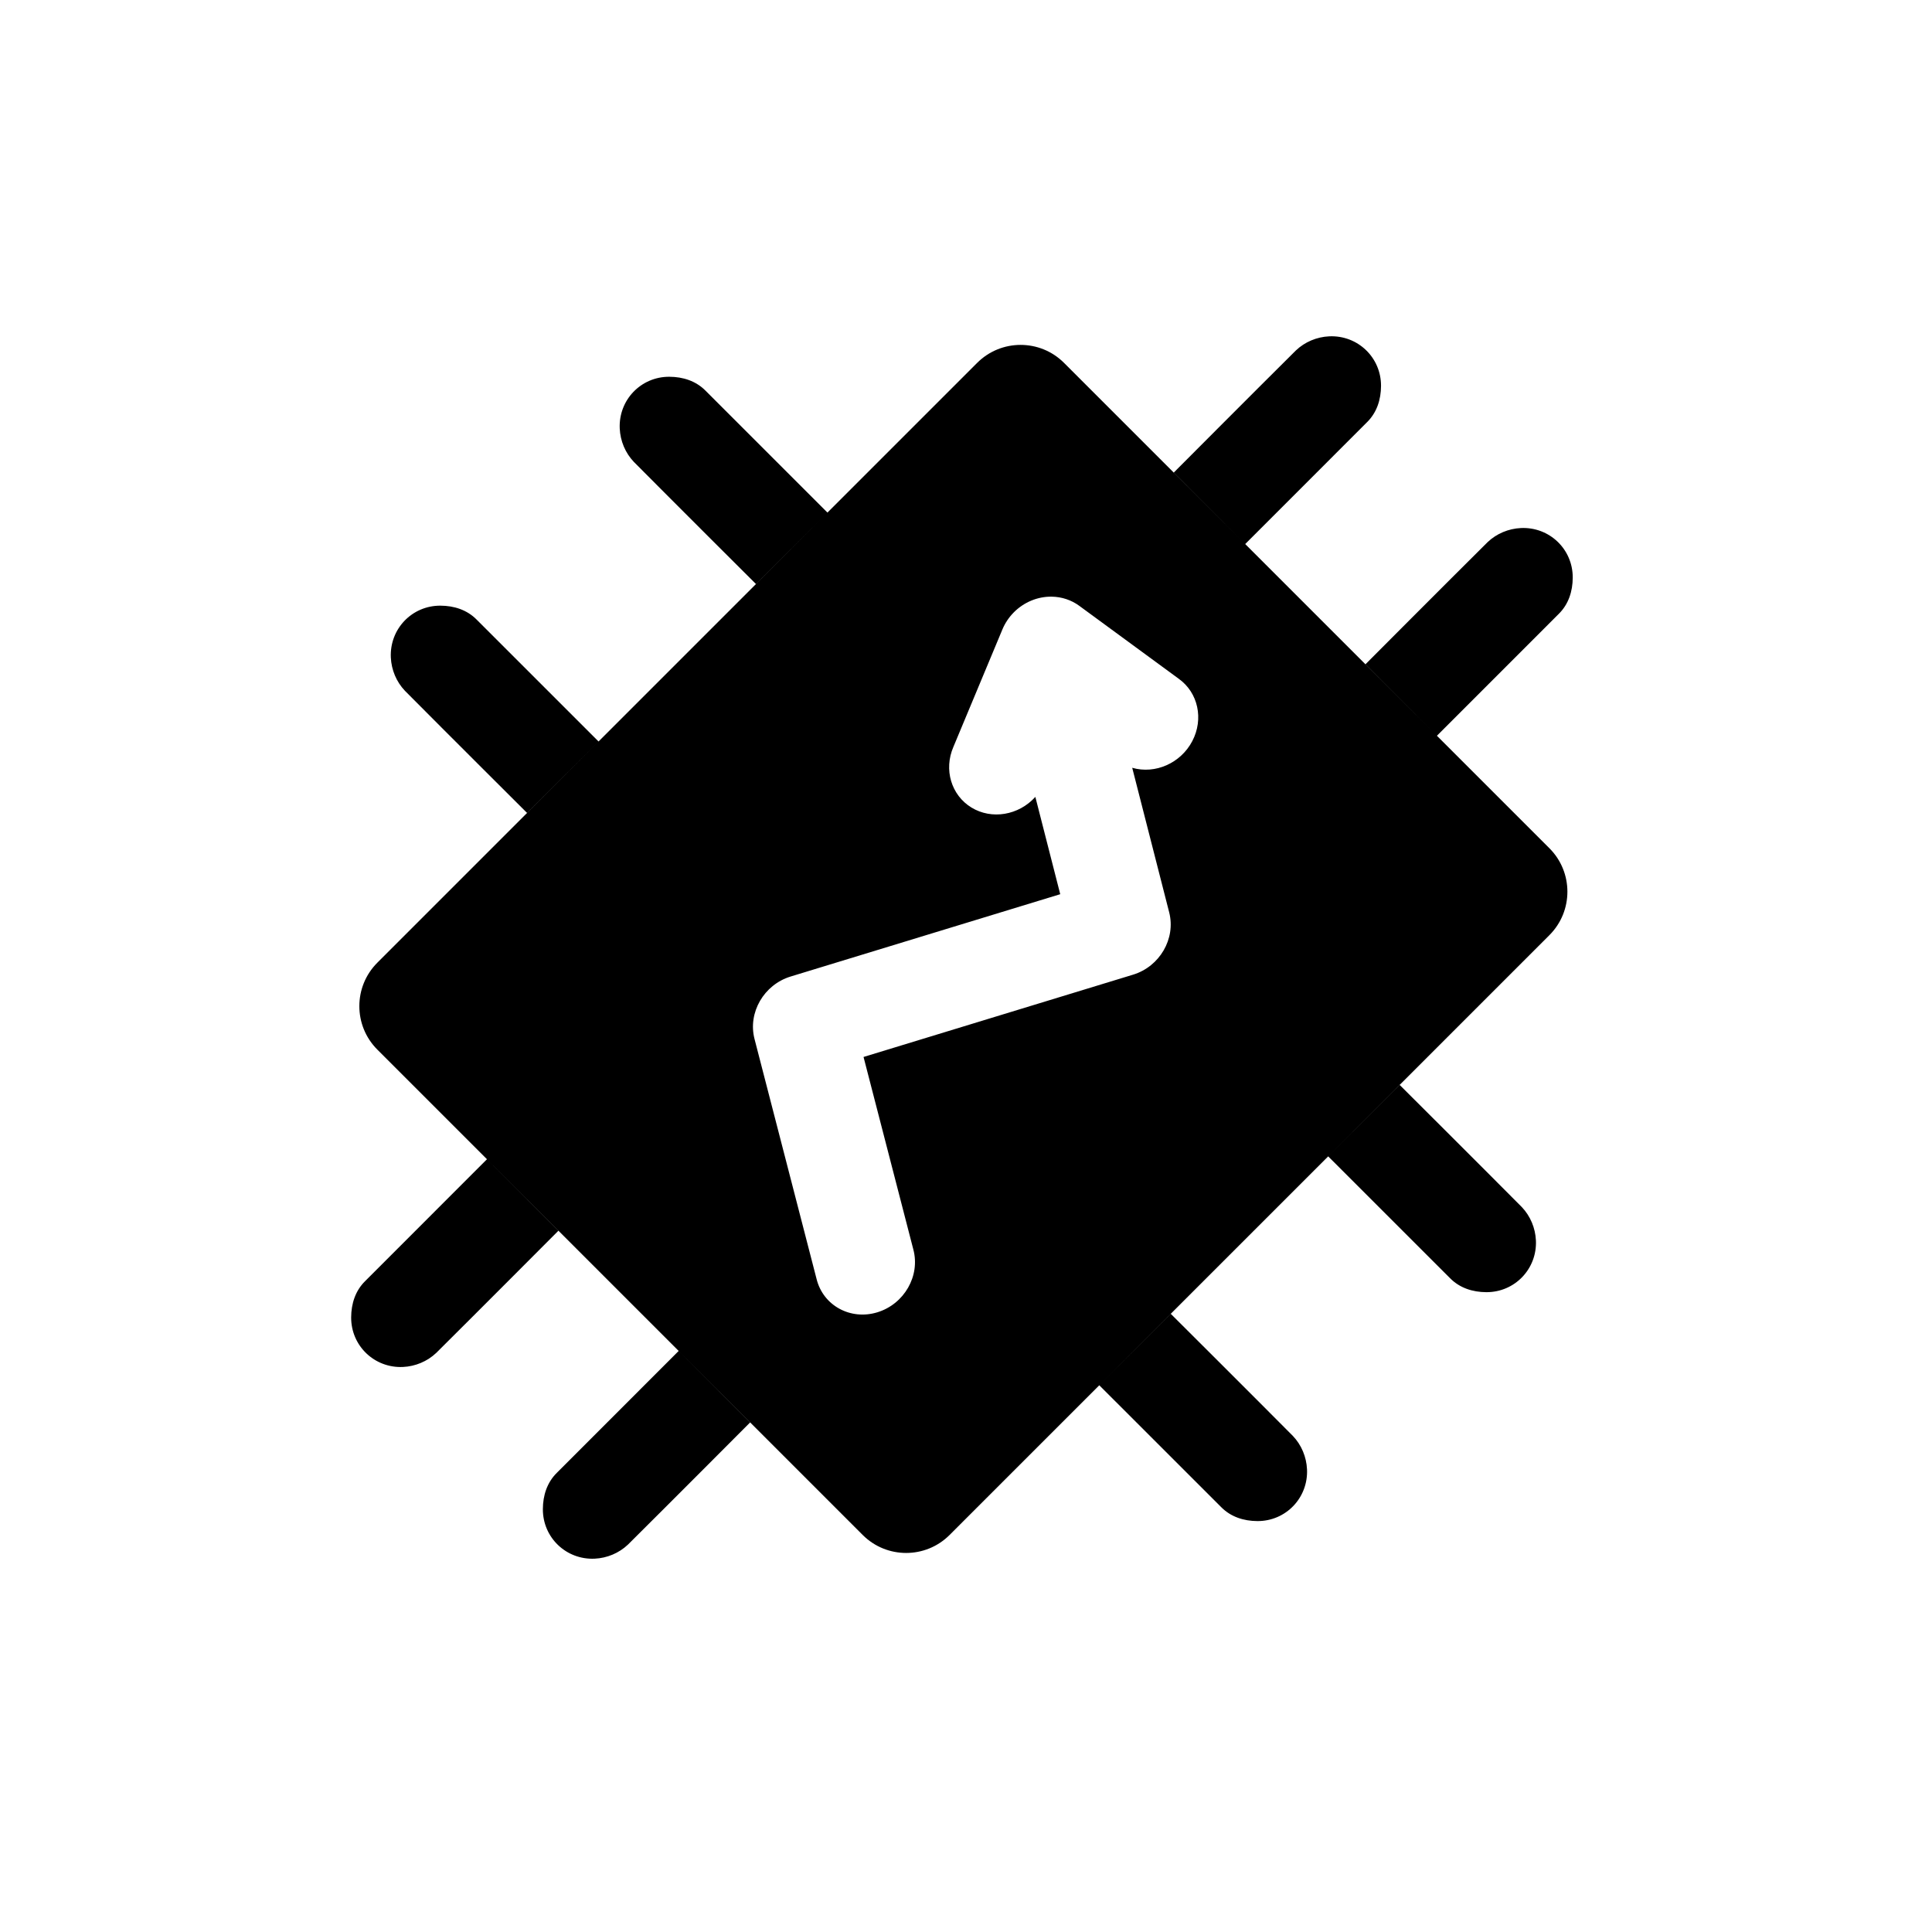
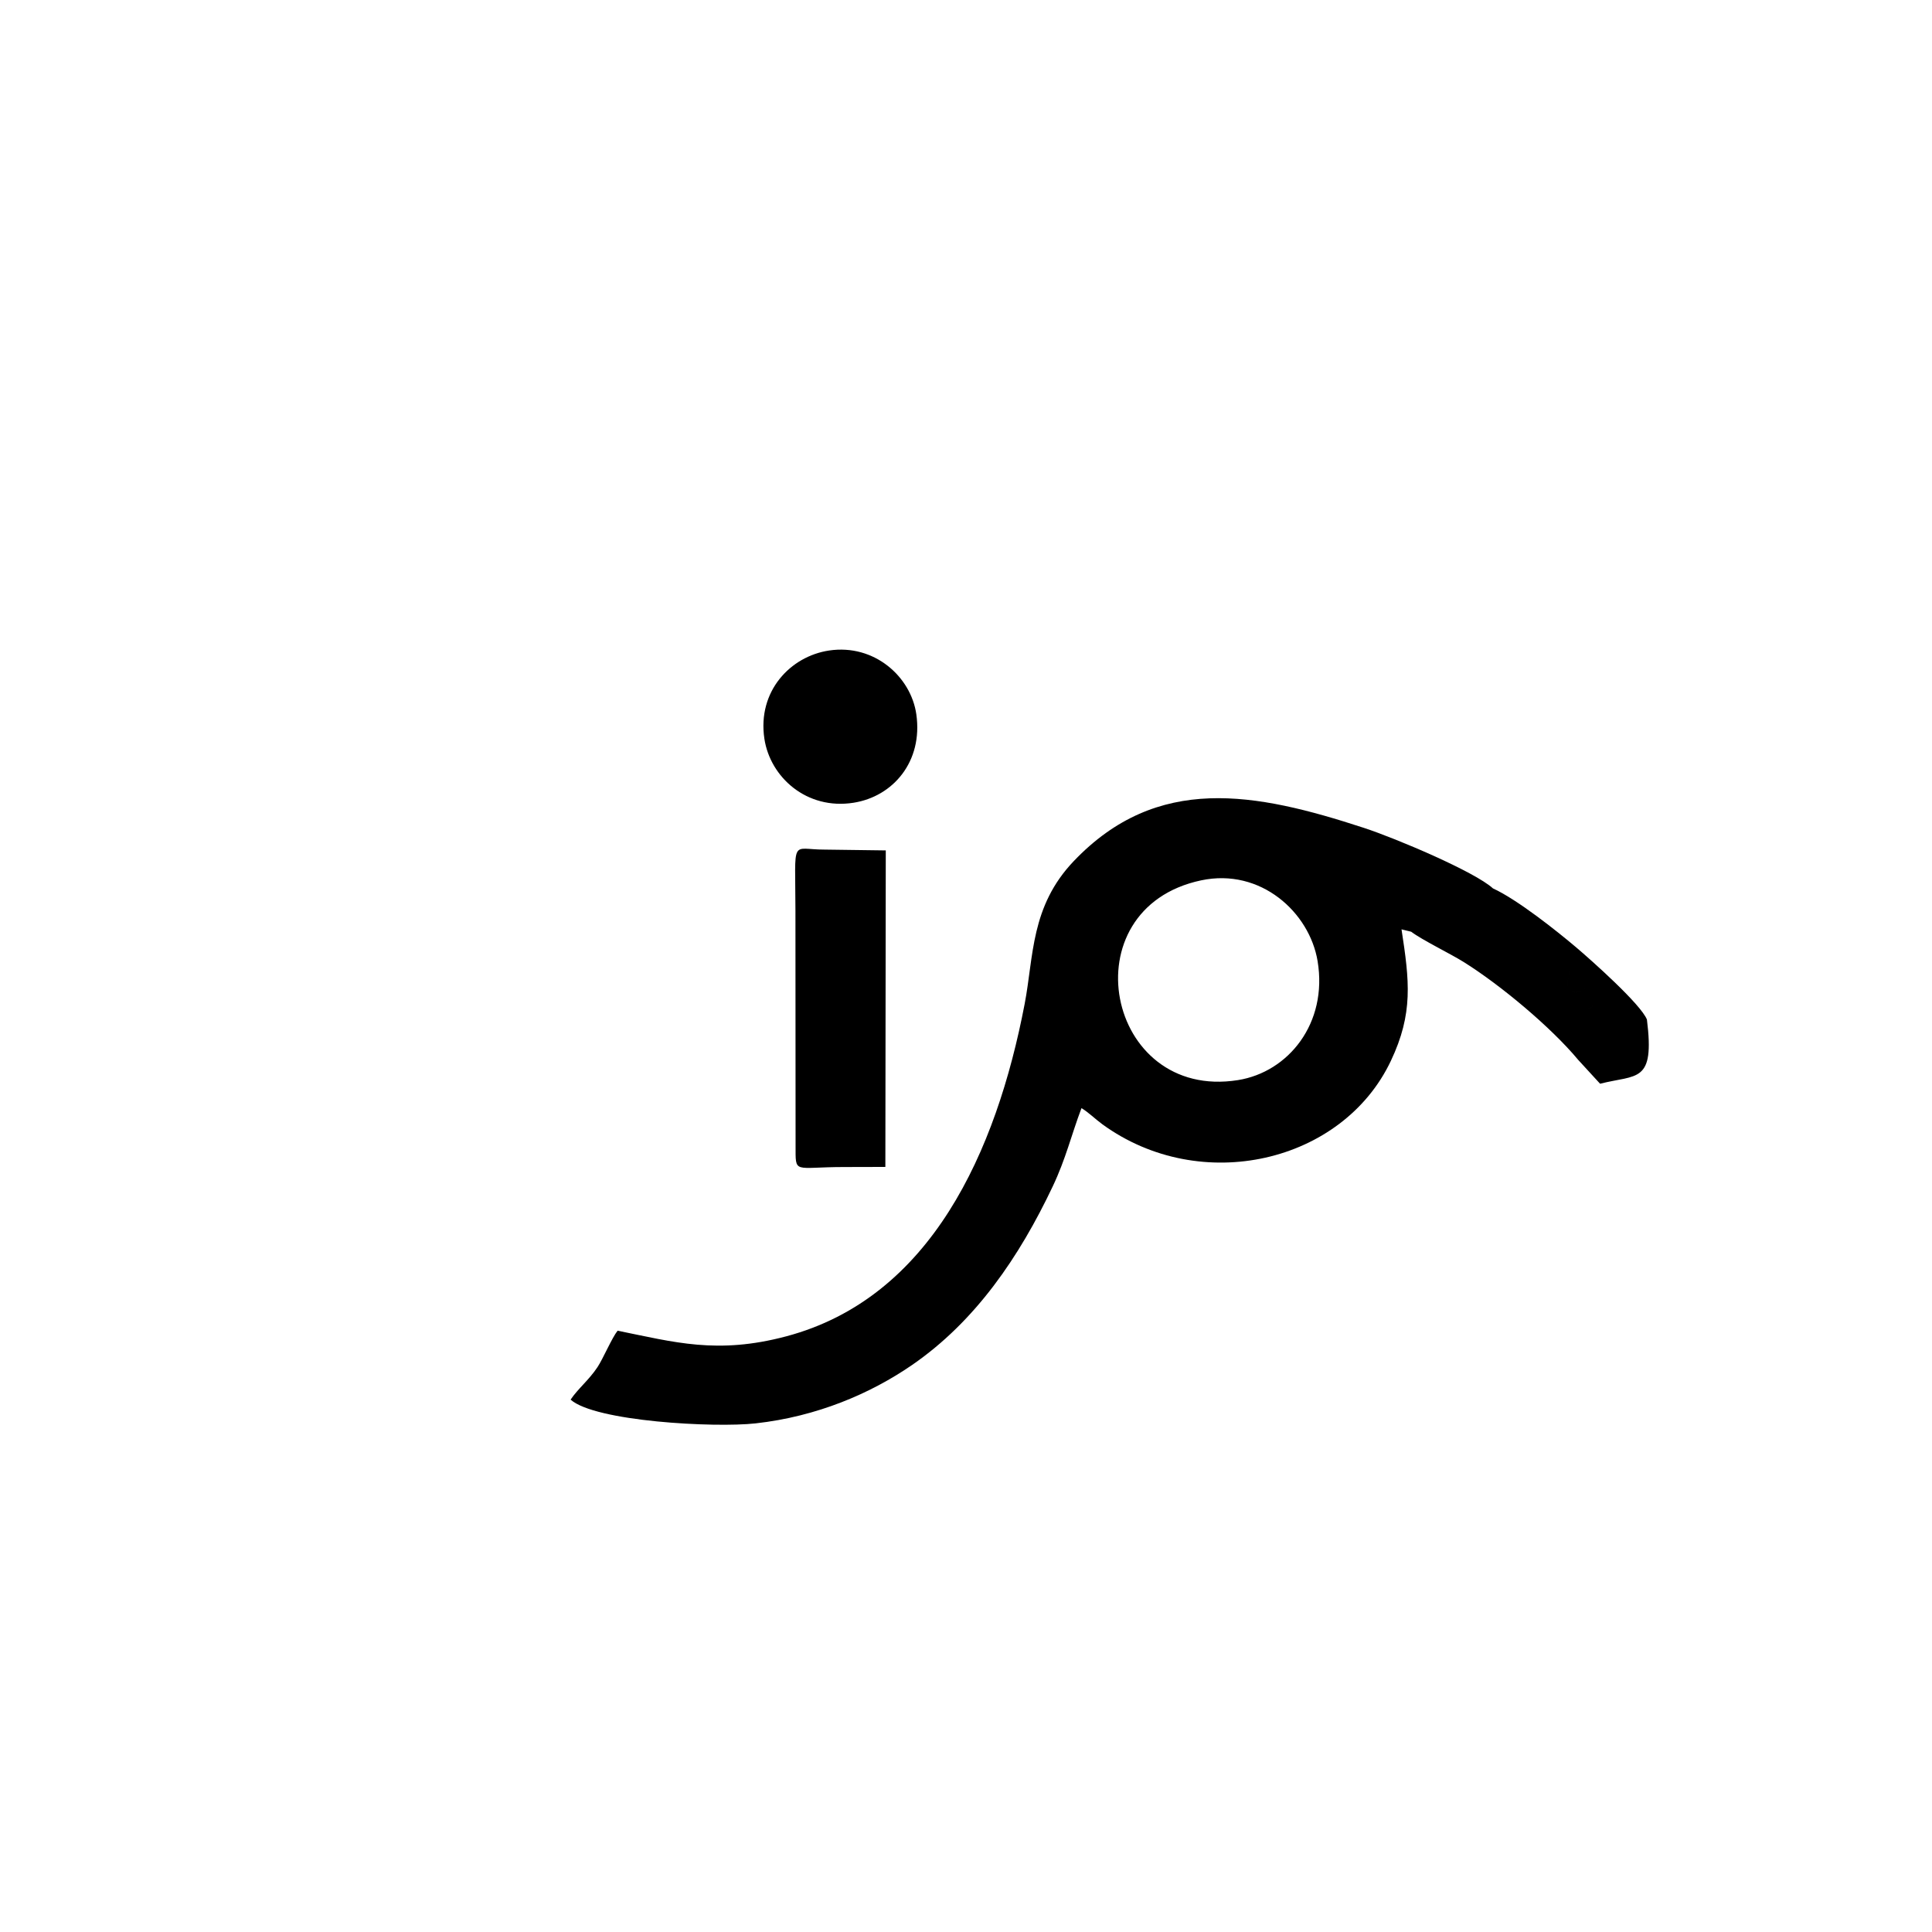
<svg xmlns="http://www.w3.org/2000/svg" width="320" height="320" version="1.1" viewBox="0 0 320 320">
+   <path class="fil0" d="M 198.944 145.814 C 208.82 143.721 216.896 151.125 218.236 159.191 C 219.947 169.494 213.392 177.571 205.042 178.9 C 183.132 182.388 176.889 150.487 198.944 145.814 L 198.944 145.814 Z M 233.735 154.321 L 241.143 157.399 C 241.678 157.635 241.72 157.681 241.946 157.835 L 244.203 159.726 C 244.275 159.775 244.379 159.841 244.453 159.888 L 253.709 166.344 C 254.701 167.118 254.285 167.024 255.622 166.884 L 256.531 166.743 C 256.06 168.299 255.976 167.468 255.492 168.161 L 259.783 171.817 C 259.772 171.808 259.306 171.447 259.175 171.326 C 259.649 170.687 260.25 171.013 261.758 169.49 L 262.639 169.055 C 262.081 168.046 262.437 168.865 262.209 167.522 C 264.087 166.716 263.849 167.109 263.909 164.513 C 264.022 164.437 264.173 164.358 264.264 164.311 C 264.35 164.268 264.504 164.173 264.602 164.125 C 264.69 164.082 264.833 164.015 264.919 163.976 C 267.336 162.838 264.358 164.367 265.69 163.688 L 262.899 163.717 C 261.522 163.71 263.227 163.612 262.2 164.008 C 261.766 164.176 260.55 164.702 259.806 163.688 C 259.026 161.563 260.62 161.814 261.15 161.623 C 259.457 159.866 259.961 162.917 259.874 160.286 C 259.813 158.421 261.489 158.805 261.772 158.733 C 259.526 157.392 260.179 156.463 256.516 156.419 L 256.896 155.847 C 257.463 154.659 255.206 153.233 254.197 152.601 L 249.774 149.575 C 246.958 147.59 247.454 148.752 247.28 147.147 C 244.302 144.398 231.212 138.859 225.897 137.12 C 207.943 131.247 191.685 128.119 177.853 142.622 C 170.676 150.147 171.23 158.391 169.714 166.291 C 165.014 190.79 154.171 214.975 130.221 221.34 C 118.797 224.376 111.691 222.301 102.292 220.405 C 101.339 221.613 99.879 225.059 98.966 226.437 C 97.544 228.584 95.699 230.039 94.51 231.823 C 98.565 235.436 118.315 236.514 125.155 235.755 C 135.326 234.626 144.211 230.806 151.059 226.091 C 161.597 218.835 168.847 208.151 174.366 196.504 C 176.547 191.902 177.42 188.065 179.127 183.542 C 180.273 184.213 181.43 185.376 182.591 186.22 C 198.879 198.063 222.361 192.614 230.367 175.721 C 234.103 167.836 233.451 162.481 232.136 153.93 L 233.737 154.323 L 233.735 154.321 Z M 233.735 154.321 C 235.566 155.708 240.207 157.943 242.475 159.365 C 248.565 163.182 256.887 170.129 261.392 175.541 L 265.024 179.5 C 271.144 177.939 274.106 179.483 272.783 168.873 C 271.802 166.36 263.59 159.054 261.043 156.895 C 257.905 154.237 251.304 148.98 247.28 147.147 C 247.454 148.751 246.958 147.59 249.774 149.575 L 254.197 152.601 C 255.206 153.233 257.463 154.659 256.896 155.847 L 256.516 156.419 C 260.179 156.464 259.525 157.392 261.772 158.733 C 261.489 158.805 259.812 158.421 259.874 160.286 C 259.962 162.917 259.457 159.866 261.15 161.623 C 260.62 161.814 259.027 161.563 259.806 163.688 C 260.551 164.702 261.766 164.175 262.2 164.008 C 263.227 163.612 261.522 163.711 262.899 163.717 L 265.69 163.688 C 264.358 164.367 267.336 162.838 264.919 163.976 C 264.833 164.016 264.691 164.082 264.602 164.125 C 264.504 164.173 264.35 164.268 264.264 164.311 C 264.174 164.358 264.022 164.437 263.909 164.513 C 263.849 167.11 264.087 166.717 262.209 167.522 C 262.436 168.866 262.081 168.046 262.639 169.055 L 261.758 169.49 C 260.25 171.013 259.649 170.687 259.175 171.326 C 259.306 171.447 259.772 171.808 259.783 171.817 L 255.492 168.161 C 255.976 167.468 256.06 168.299 256.531 166.743 L 255.622 166.884 C 254.285 167.024 254.701 167.118 253.709 166.344 L 244.453 159.888 C 244.379 159.841 244.275 159.776 244.203 159.726 L 241.946 157.835 C 241.721 157.68 241.678 157.635 241.143 157.399 L 233.735 154.321 L 233.735 154.321 Z" style="stroke-width: 0.09;" />
+   <path class="fil0" d="M 131.75 150.886 L 131.773 189.702 C 131.79 194.563 131.356 193.295 139.869 193.296 L 146.643 193.279 L 146.713 140.855 L 136.566 140.72 C 130.909 140.735 131.732 138.492 131.75 150.886 L 131.75 150.886 Z" style="stroke-width: 0.09;" />
+   <path class="fil0" d="M 137.344 107.742 C 130.914 108.694 125.422 114.492 126.606 122.357 C 127.562 128.711 133.595 134.187 141.371 132.96 C 147.938 131.924 152.876 126.132 151.776 118.335 C 150.892 112.07 144.801 106.637 137.344 107.742 Z" style="stroke-width: 0.09;" />
  <g stroke-width="28" />
-   <g shape-rendering="auto">
-     <path d="m66.992 102.83c-1.492 1.558-2.366 3.71-2.258 6.071 0.096 2.045 0.913 4.02 2.337 5.518 6.805 6.856 20.223 20.223 20.223 20.223l11.844-11.83s-12.973-12.961-20.176-20.171c-1.604-1.633-3.75-2.314-6.012-2.324-2.358-0.011-4.467 0.954-5.959 2.512zm32.147 19.983-36.639 36.639c-3.975 3.976-3.975 10.421 0 14.397l80.387 80.387c3.976 3.976 10.422 3.976 14.398 0l99.345-99.345c3.975-3.976 3.975-10.422-6.7e-4 -14.398l-18.63-18.628-61.758-61.758c-3.976-3.975-10.421-3.975-14.397 0l-24.791 24.791zm37.914-37.914s-12.973-12.961-20.176-20.171c-1.604-1.633-3.75-2.314-6.012-2.324-4.717-0.023-8.434 3.862-8.217 8.583 0.096 2.045 0.913 4.02 2.337 5.518 6.805 6.856 20.223 20.223 20.223 20.223zm69.193 5.213s12.961-12.973 20.171-20.176c1.633-1.604 2.314-3.75 2.324-6.012 0.022-4.717-3.862-8.434-8.583-8.217-2.045 0.096-4.02 0.913-5.518 2.337-6.856 6.805-20.223 20.223-20.223 20.223zm31.753 31.753s12.961-12.973 20.171-20.176c1.633-1.604 2.314-3.75 2.324-6.012 0.022-4.717-3.862-8.434-8.583-8.217-2.045 0.096-4.02 0.913-5.518 2.337-6.856 6.805-20.223 20.223-20.223 20.223zm-18.009 69.667s12.973 12.961 20.178 20.169c1.604 1.632 3.75 2.314 6.012 2.324 4.717 0.022 8.434-3.861 8.217-8.583l-2e-3 2e-3c-0.096-2.045-0.914-4.021-2.338-5.519-6.805-6.856-20.222-20.222-20.222-20.222l-11.844 11.83zm-37.914 37.914s12.973 12.961 20.178 20.169c1.604 1.632 3.75 2.314 6.012 2.324 4.717 0.023 8.434-3.861 8.217-8.583h-2e-3c-0.096-2.045-0.913-4.021-2.337-5.518-6.805-6.856-20.223-20.223-20.223-20.223l-11.844 11.83zm-69.667-5.687s-12.961 12.973-20.169 20.178c-1.632 1.604-2.314 3.75-2.324 6.012-0.023 4.717 3.861 8.434 8.583 8.217h-0.002c2.045-0.096 4.02-0.913 5.518-2.337 6.856-6.805 20.223-20.223 20.223-20.223zm-31.753-31.753s-12.961 12.973-20.169 20.178c-1.632 1.604-2.314 3.75-2.324 6.012-0.023 4.717 3.861 8.434 8.583 8.217h-0.002c2.045-0.096 4.02-0.913 5.518-2.337 6.856-6.805 20.223-20.223 20.223-20.223zm87.237-90.554c1.679-1.706 3.967-2.66 6.297-2.626 1.663 0.024 3.253 0.55 4.562 1.51l16.499 12.1c3.201 2.297 4.144 6.659 2.231 10.312-1.914 3.653-6.123 5.524-9.951 4.423l6.124 23.948c1.113 4.352-1.564 8.968-5.983 10.317l-44.642 13.631 8.246 31.883c1.173 4.37-1.502 9.044-5.955 10.407-4.453 1.363-8.976-1.111-10.068-5.505l-10.282-39.769c-1.127-4.356 1.549-8.985 5.976-10.338l44.661-13.637-4.122-16.118c-2.763 3.064-7.234 3.808-10.586 1.762-3.353-2.047-4.614-6.29-2.986-10.047l8.117-19.454c0.433-1.038 1.067-1.989 1.862-2.797z" color="#000000" color-rendering="auto" fill-rule="evenodd" image-rendering="auto" solid-color="#000000" style="isolation:auto;mix-blend-mode:normal;text-decoration-color:#000000;text-decoration-line:none;text-decoration-style:solid;text-indent:0;text-transform:none;white-space:normal" />
-   </g>
</svg>
